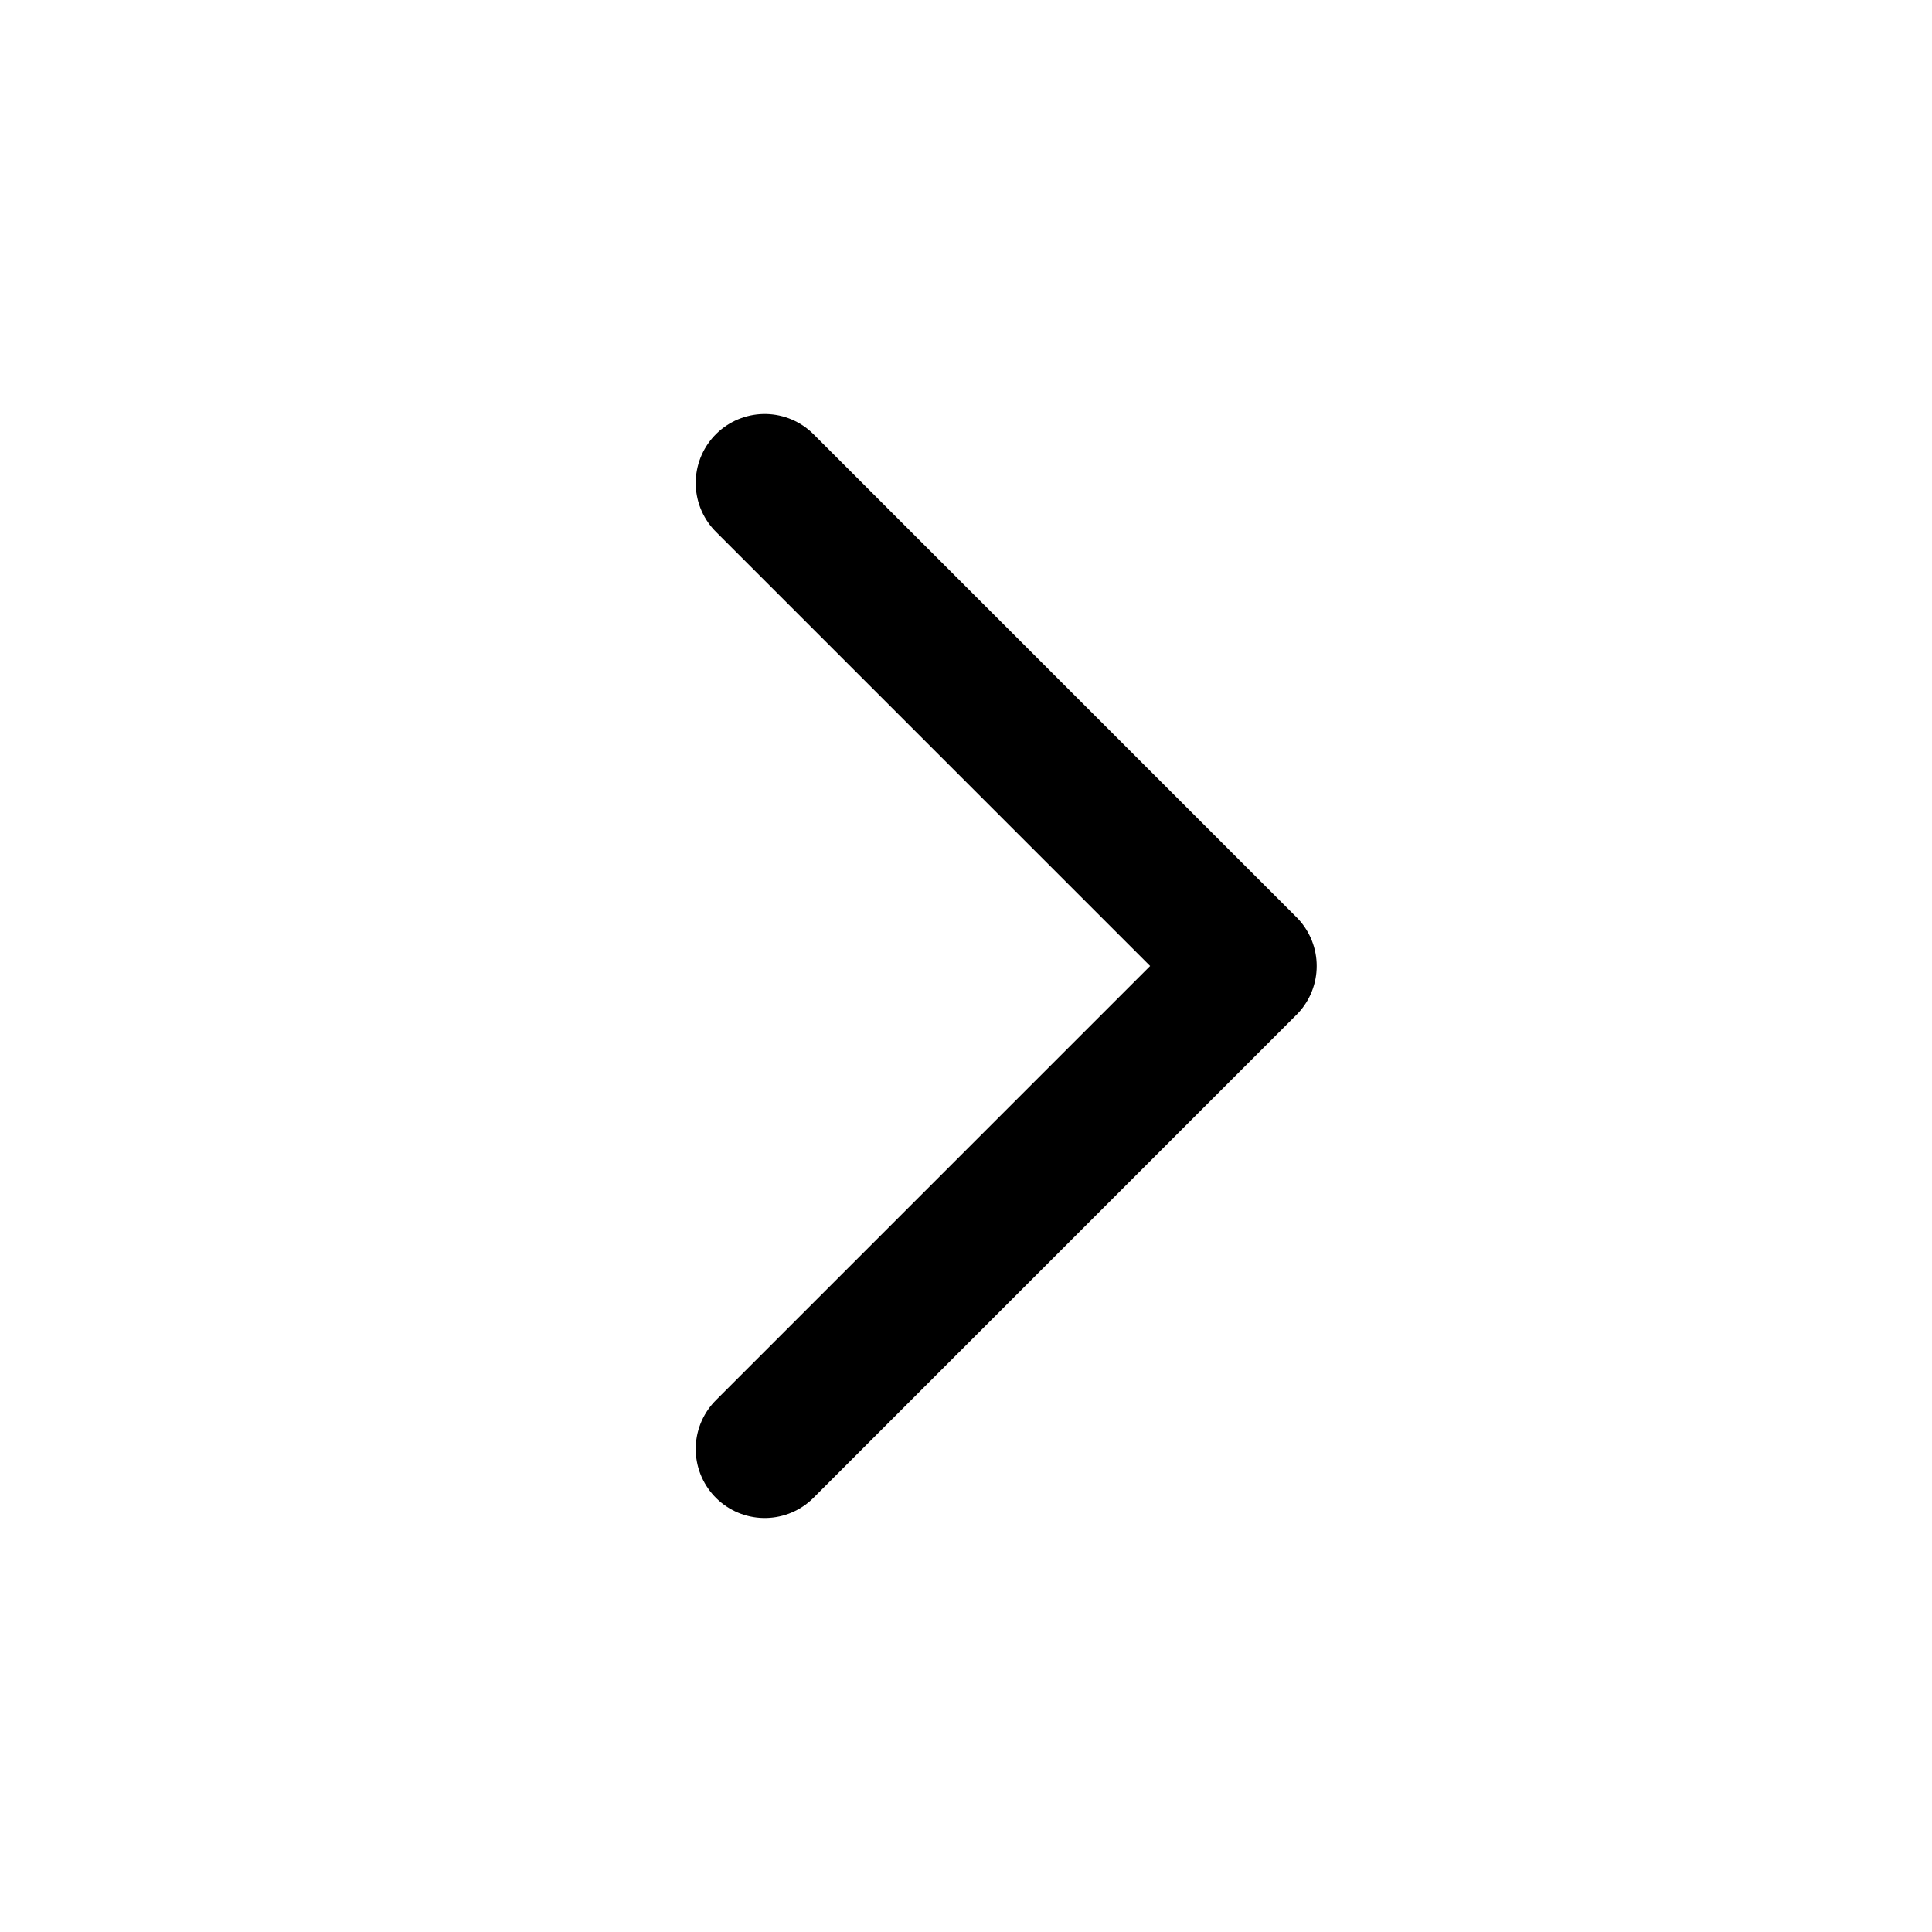
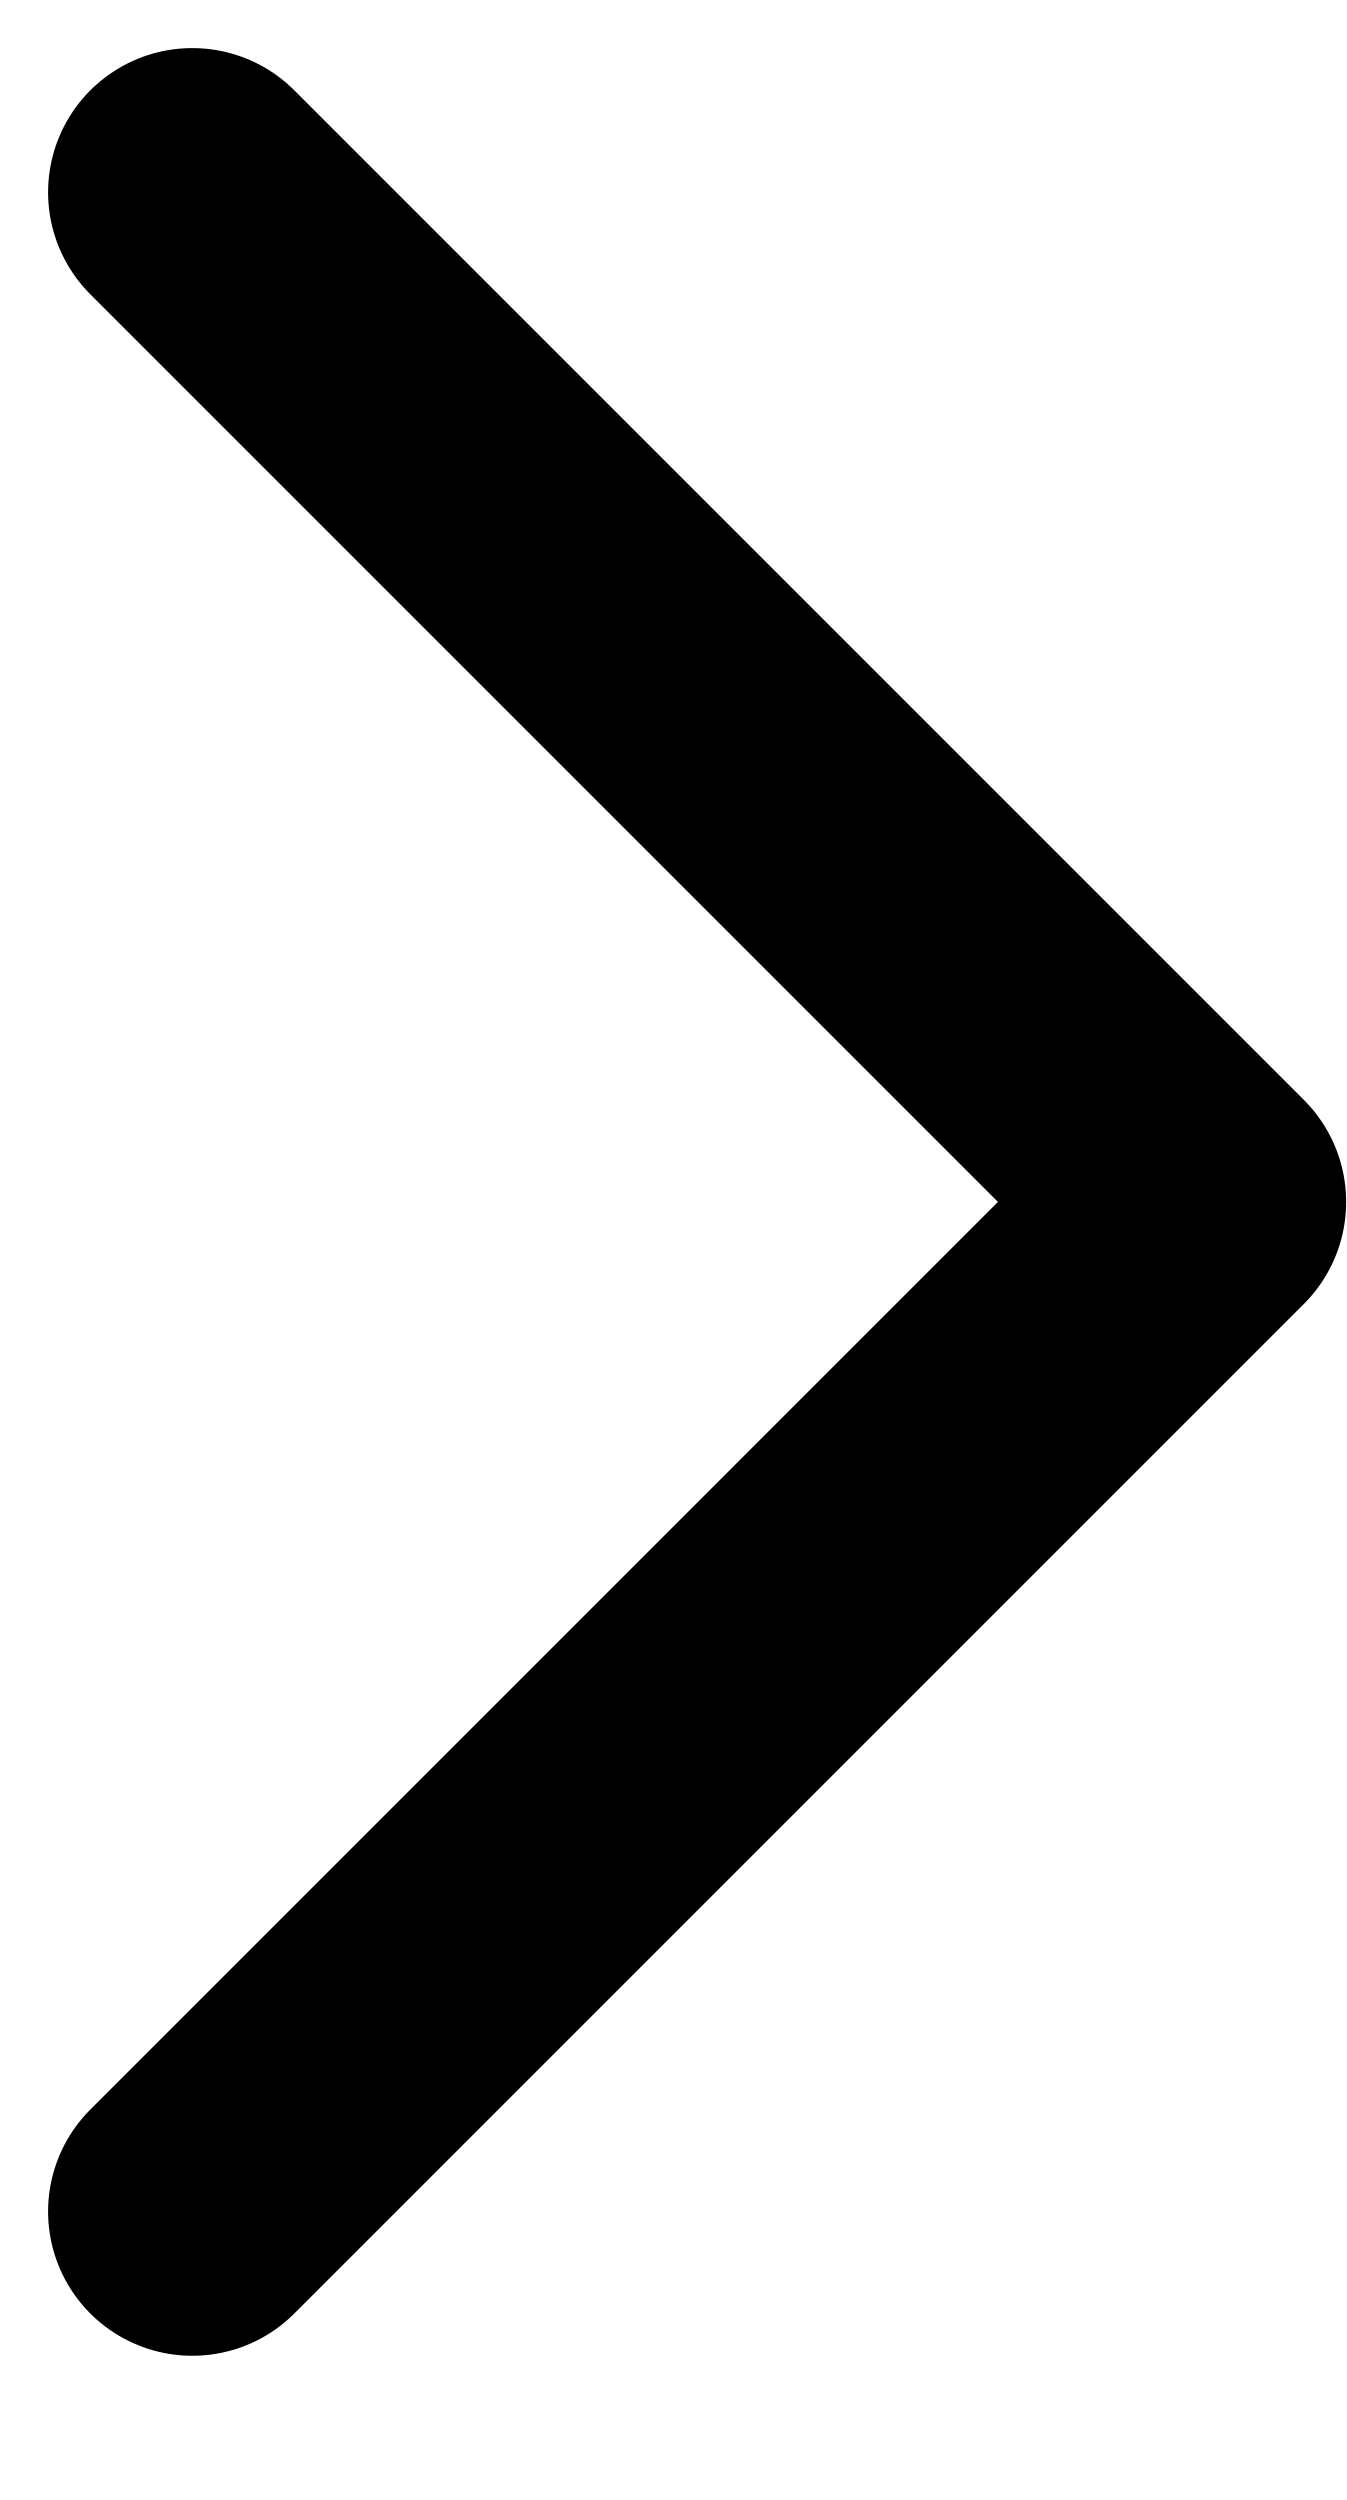
- <svg xmlns="http://www.w3.org/2000/svg" width="21" height="21" viewBox="0 0 21 21" fill="none">
-   <path d="M8.312 5.25L13.562 10.5L8.312 15.75" stroke="#000" stroke-width="1.5" stroke-linecap="round" stroke-linejoin="round" />
+ <svg xmlns="http://www.w3.org/2000/svg" width="7" height="13" viewBox="0 0 7 13" fill="none">
+   <path d="M1 1L6.25 6.25L1 11.5" stroke="#000" stroke-width="1.5" stroke-linecap="round" stroke-linejoin="round" />
</svg>
